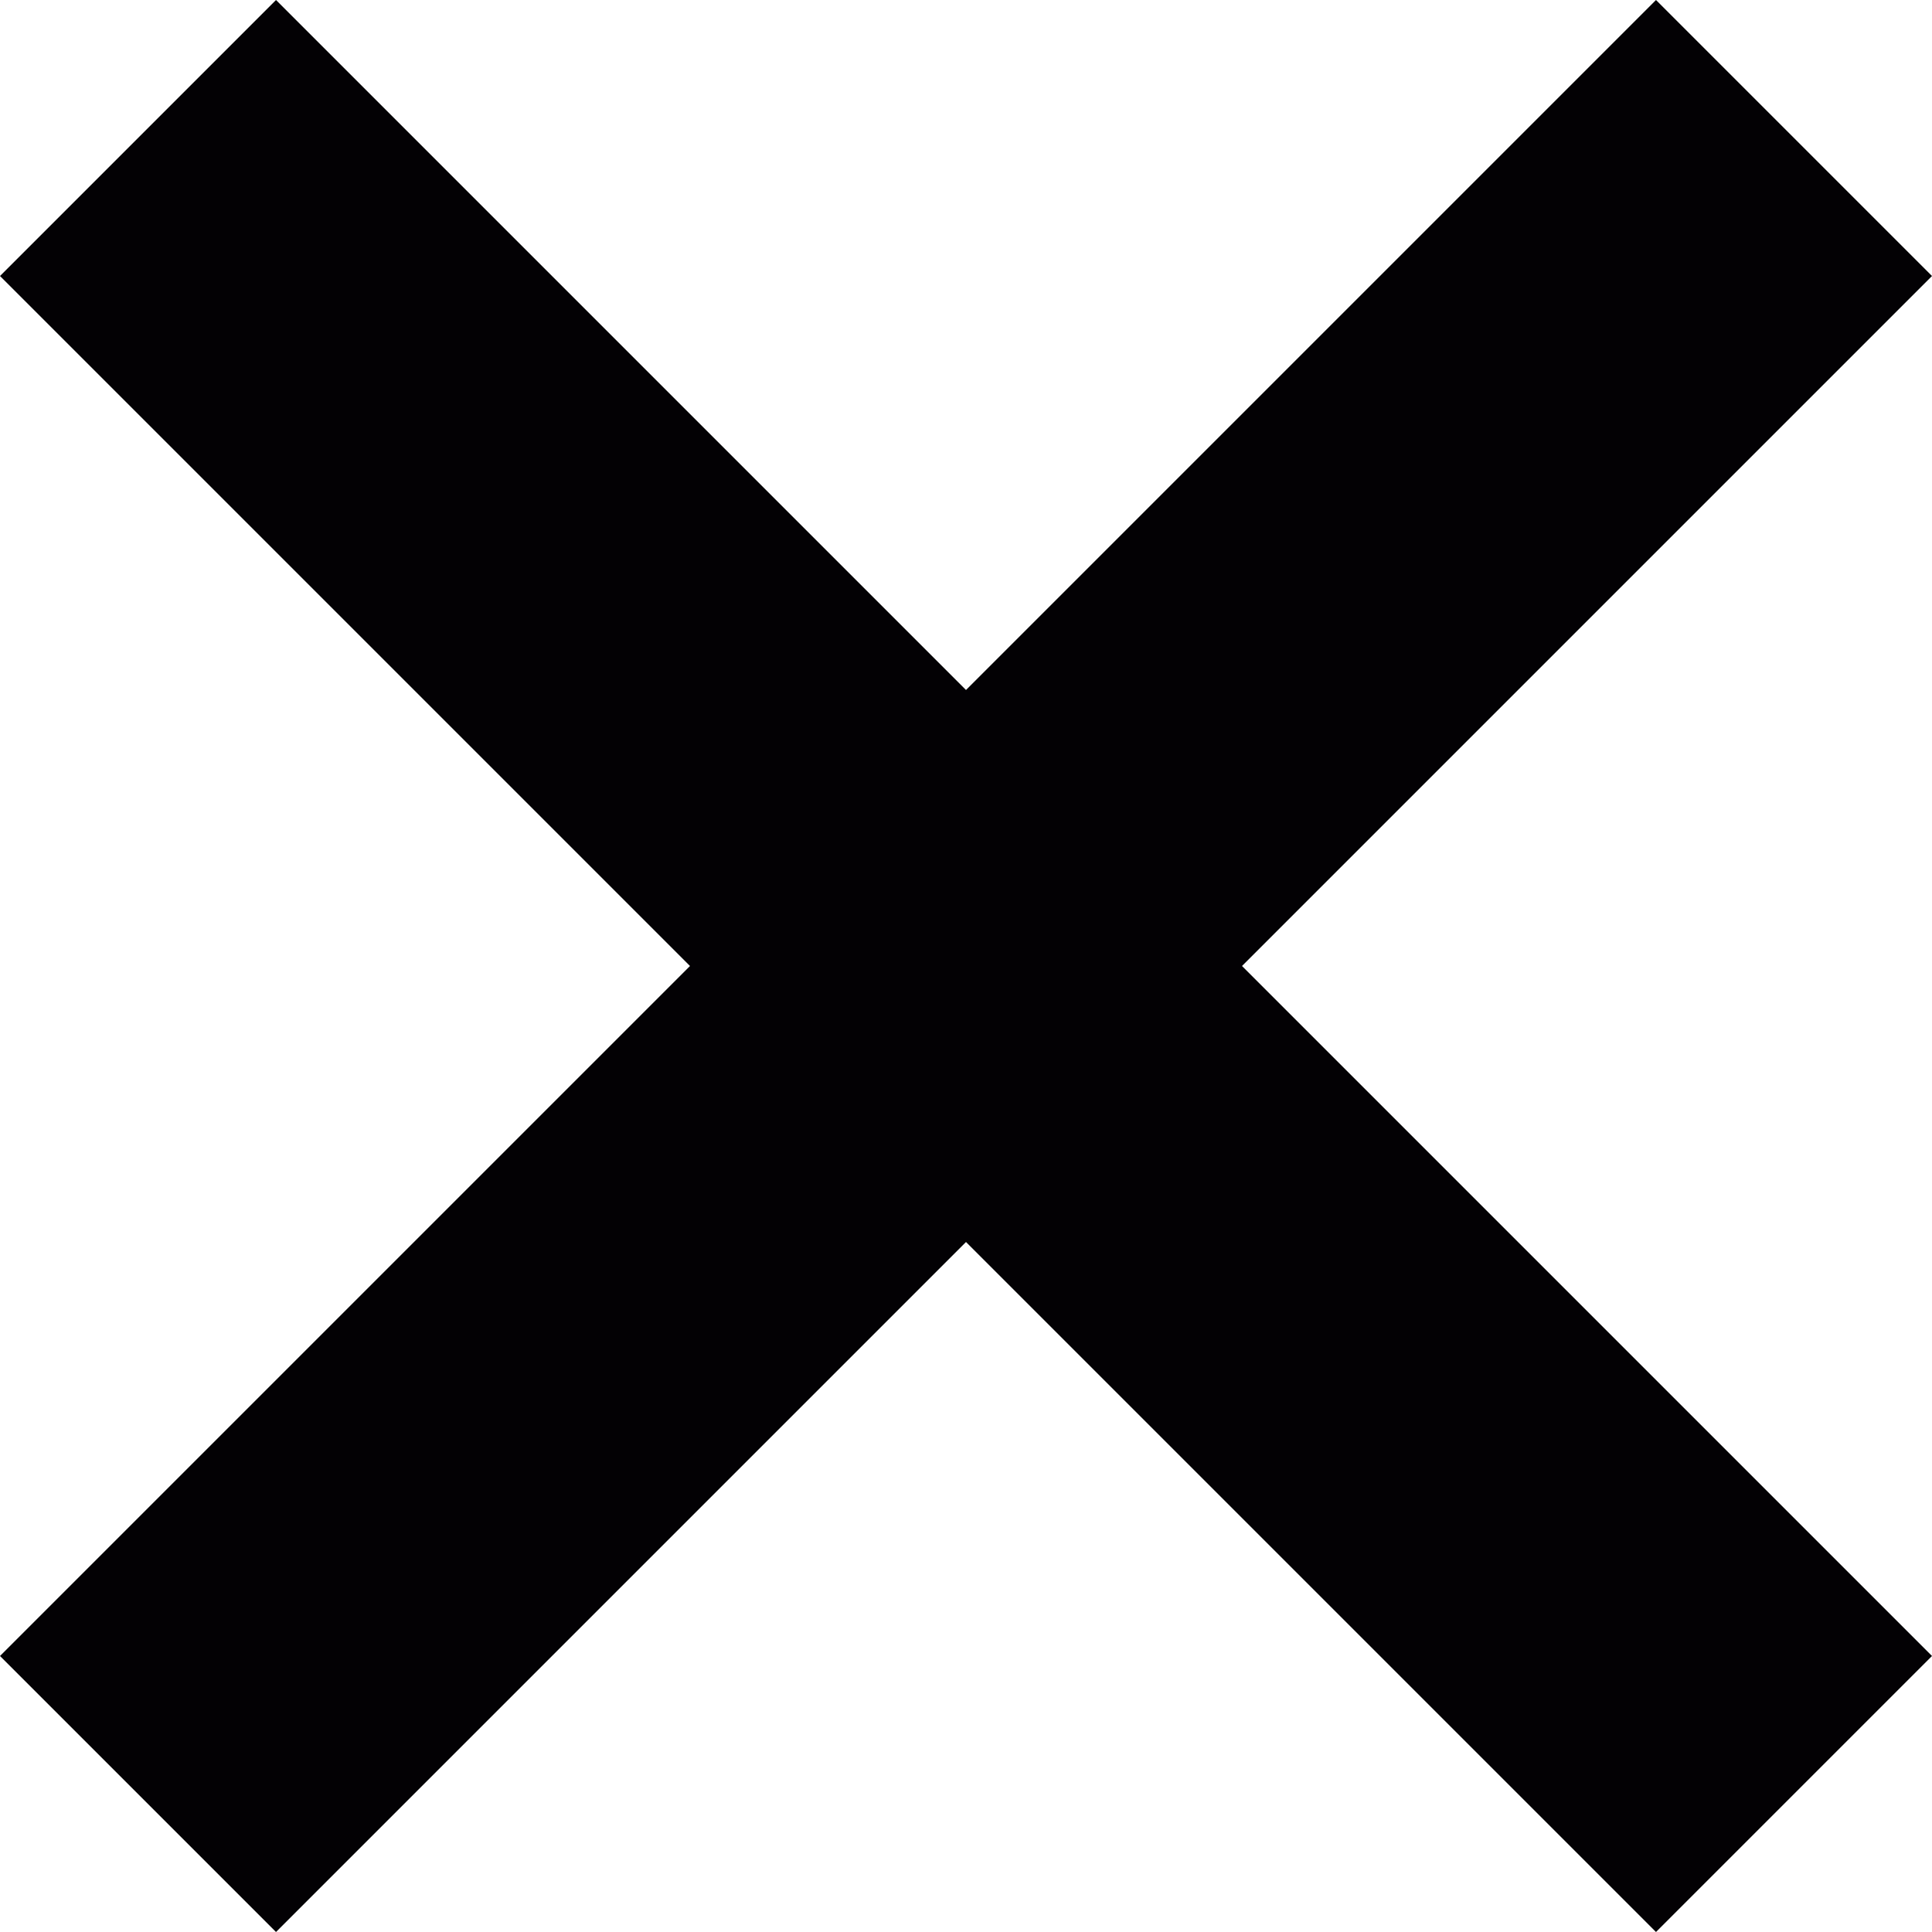
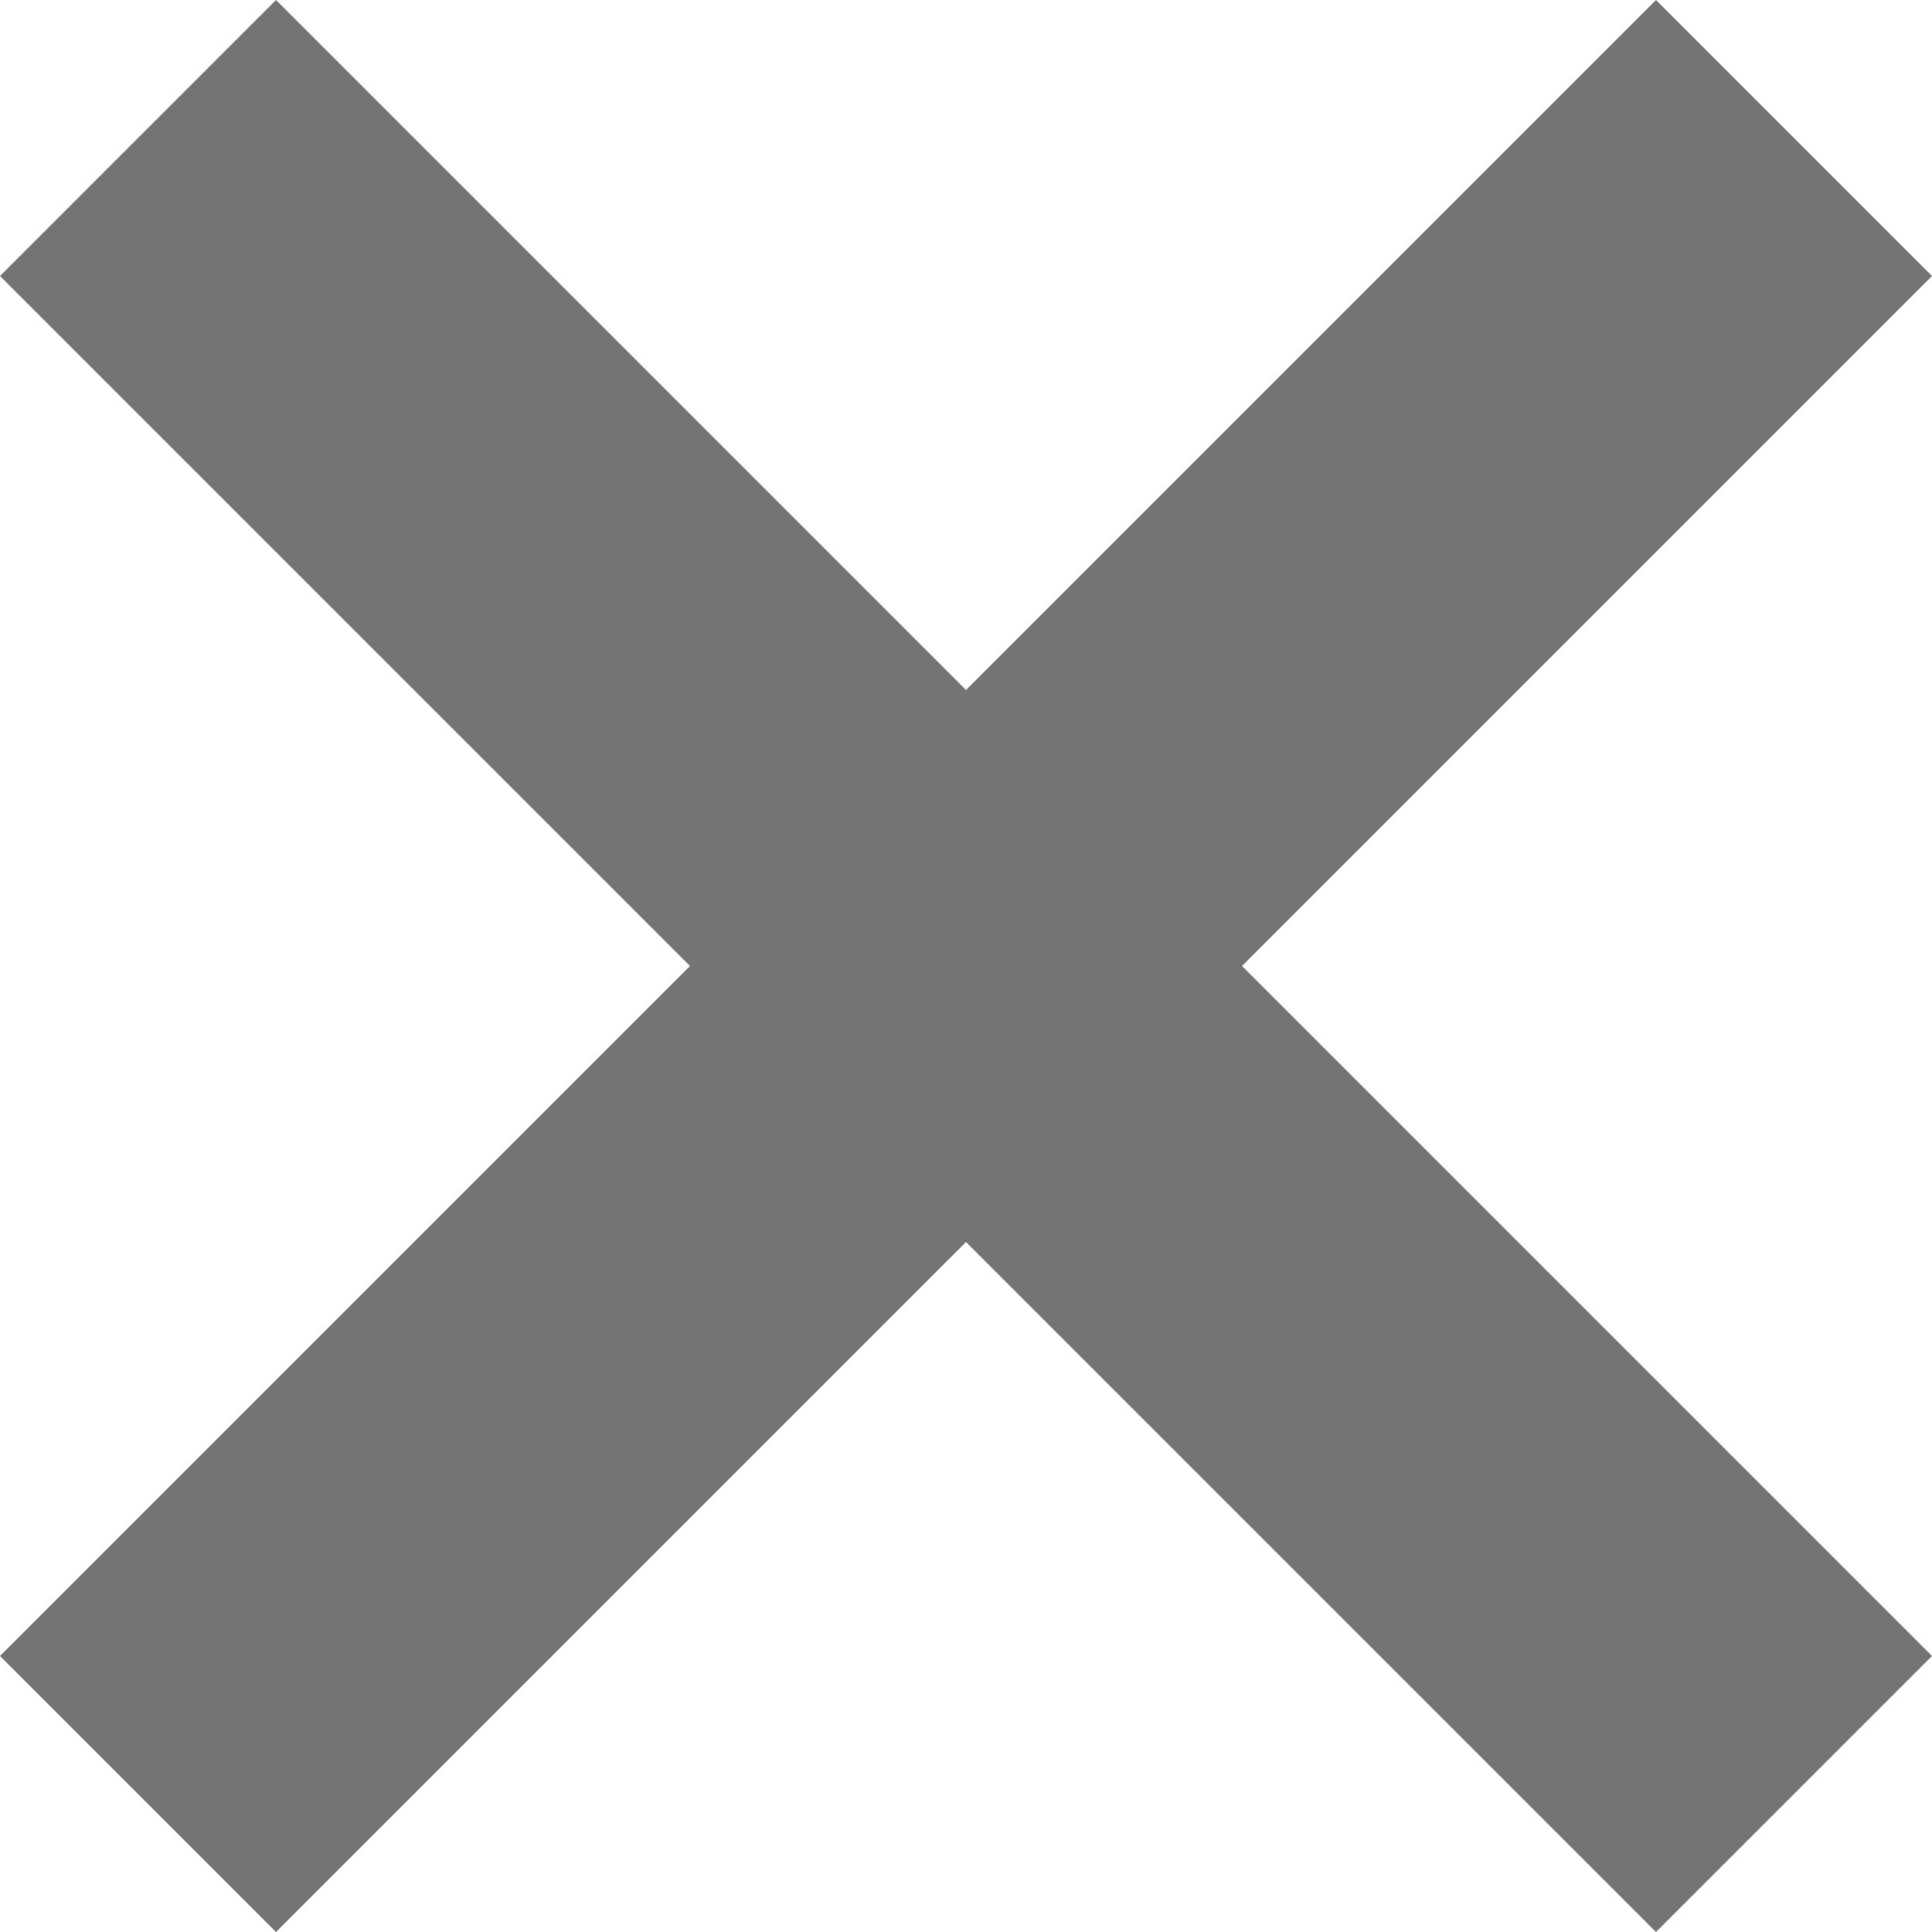
<svg xmlns="http://www.w3.org/2000/svg" version="1.1" id="Capa_1" x="0px" y="0px" viewBox="0 0 28 28" style="enable-background:new 0 0 28 28;" xml:space="preserve">
  <g>
-     <path style="fill:#030104;" d="M0,24l4,4l10-10l10,10l4-4L18,14L28,4l-4-4L14,10L4,0L0,4l10,10L0,24z" />
+     <path style="fill:#747474;" d="M0,24l4,4l10-10l10,10l4-4L18,14L28,4l-4-4L14,10L4,0L0,4l10,10L0,24z" />
  </g>
  <g>
</g>
  <g>
</g>
  <g>
</g>
  <g>
</g>
  <g>
</g>
  <g>
</g>
  <g>
</g>
  <g>
</g>
  <g>
</g>
  <g>
</g>
  <g>
</g>
  <g>
</g>
  <g>
</g>
  <g>
</g>
  <g>
</g>
</svg>
